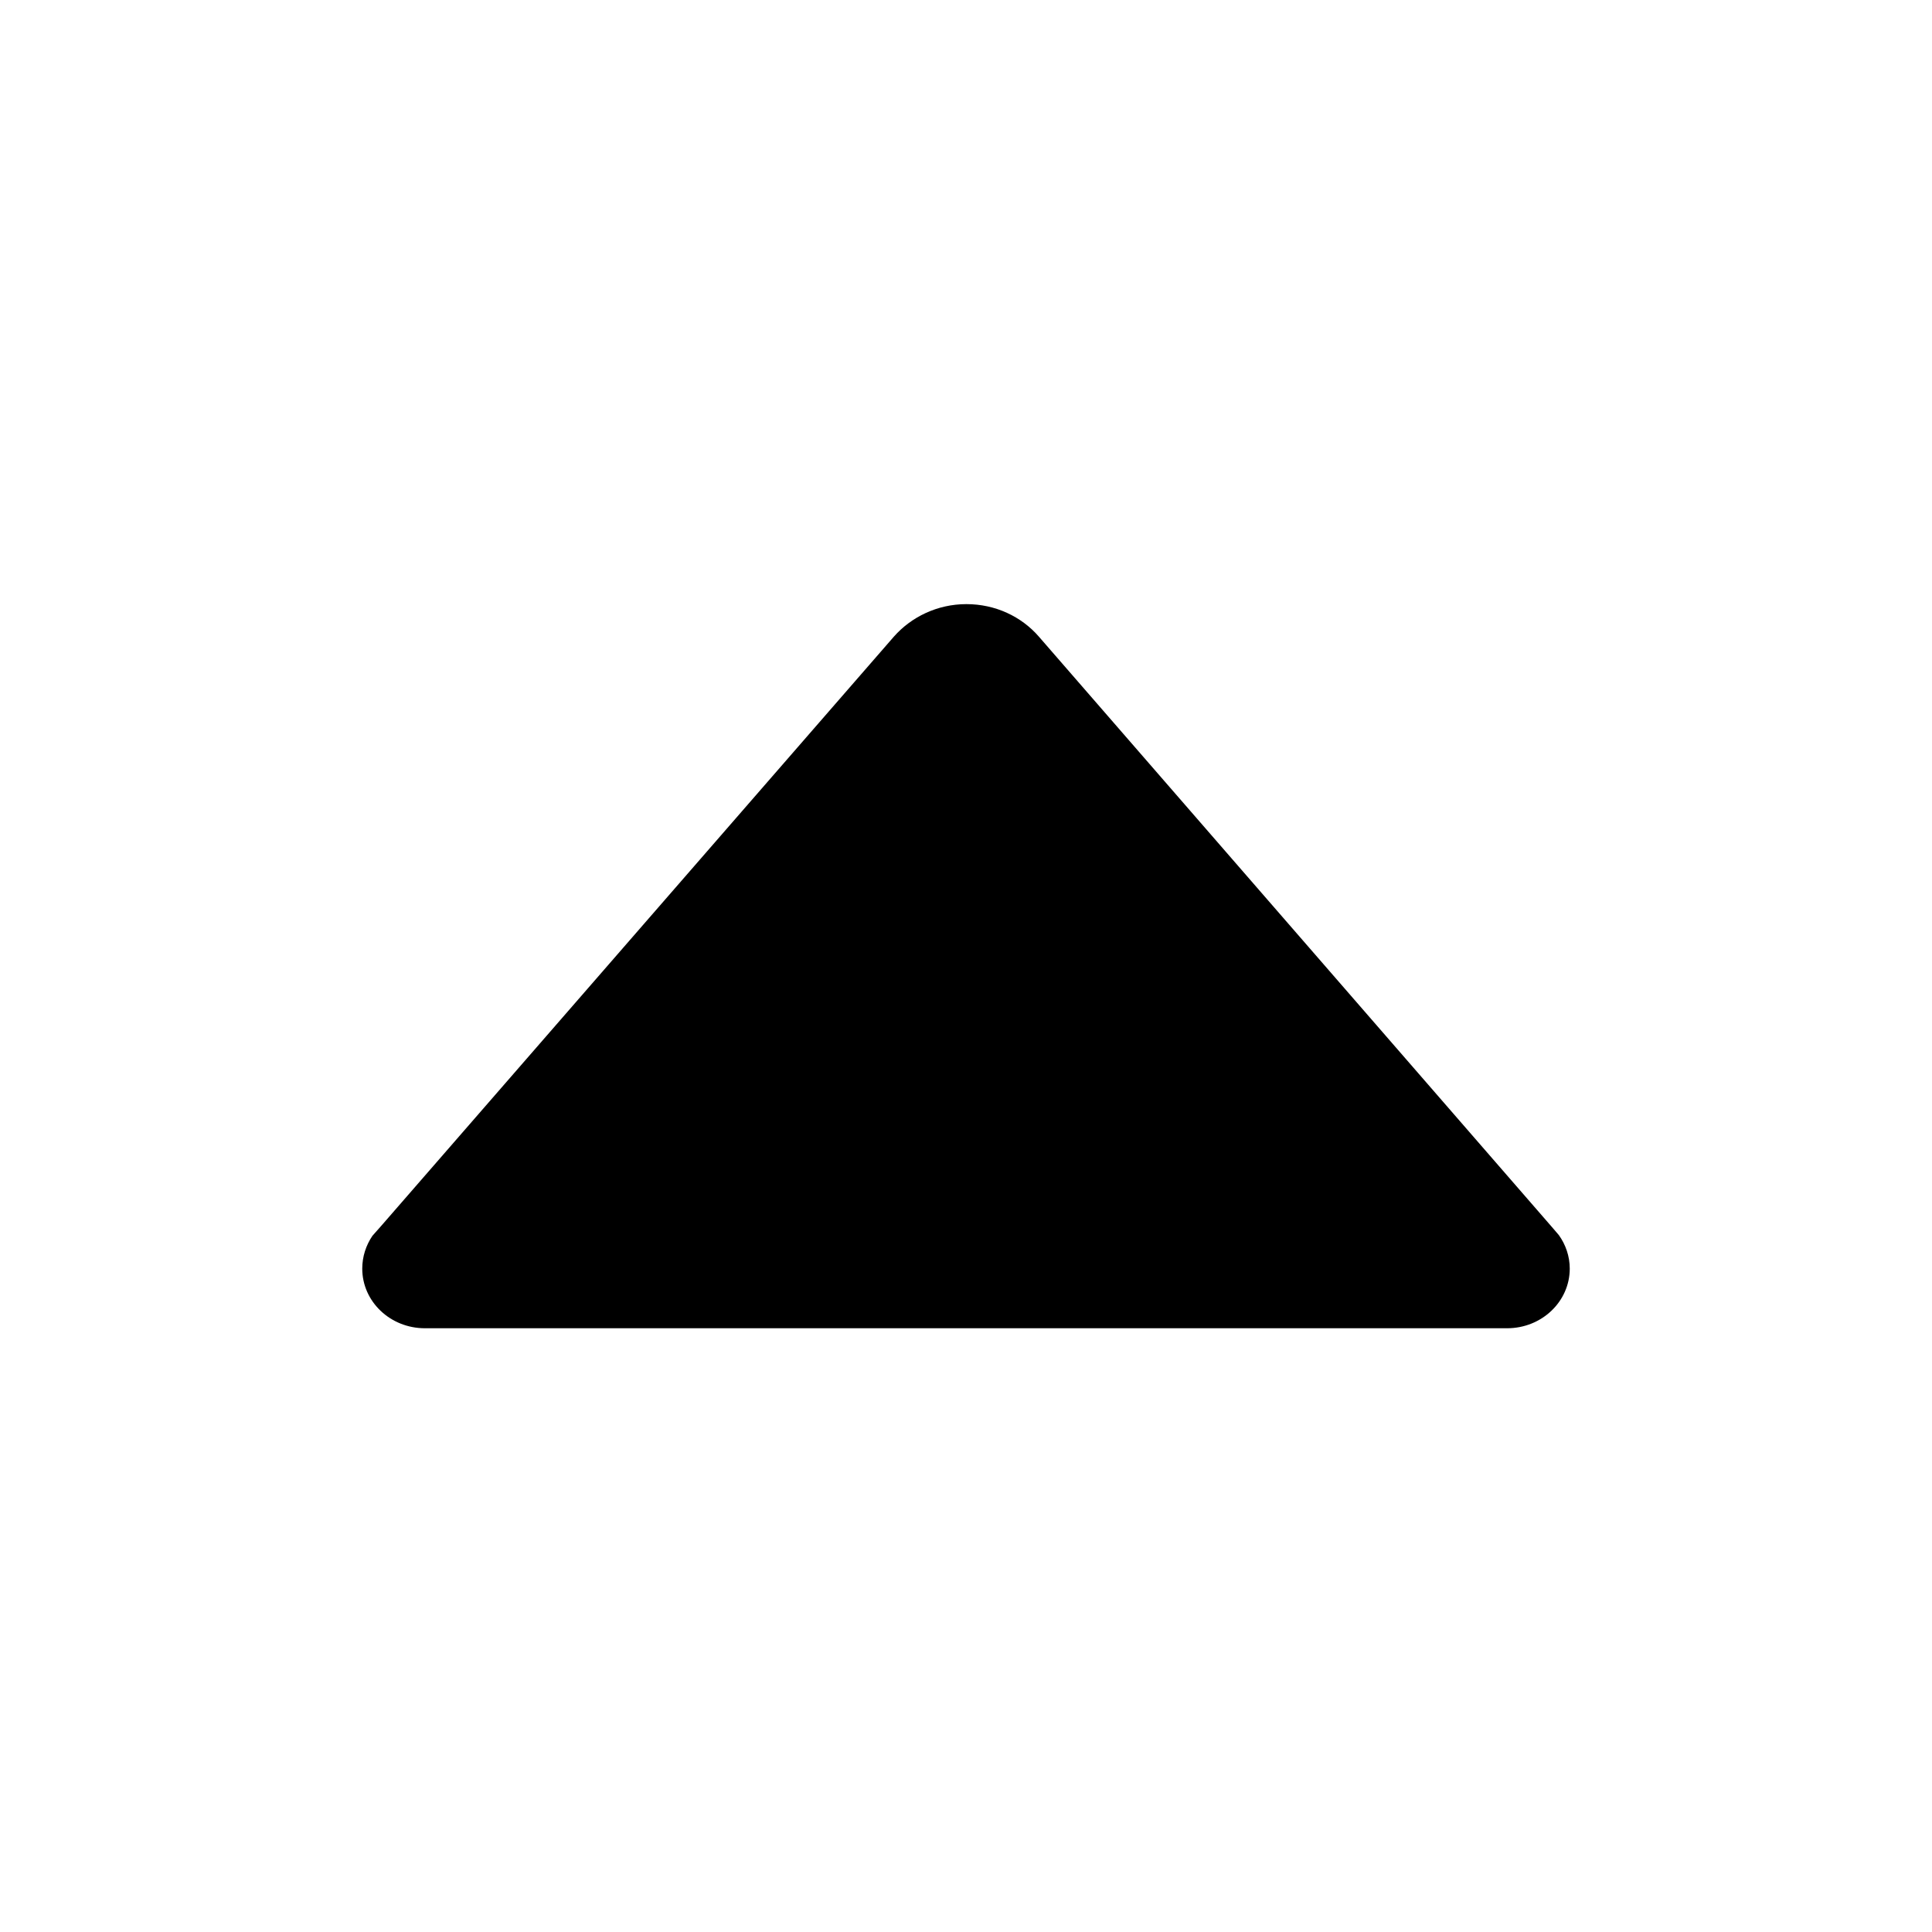
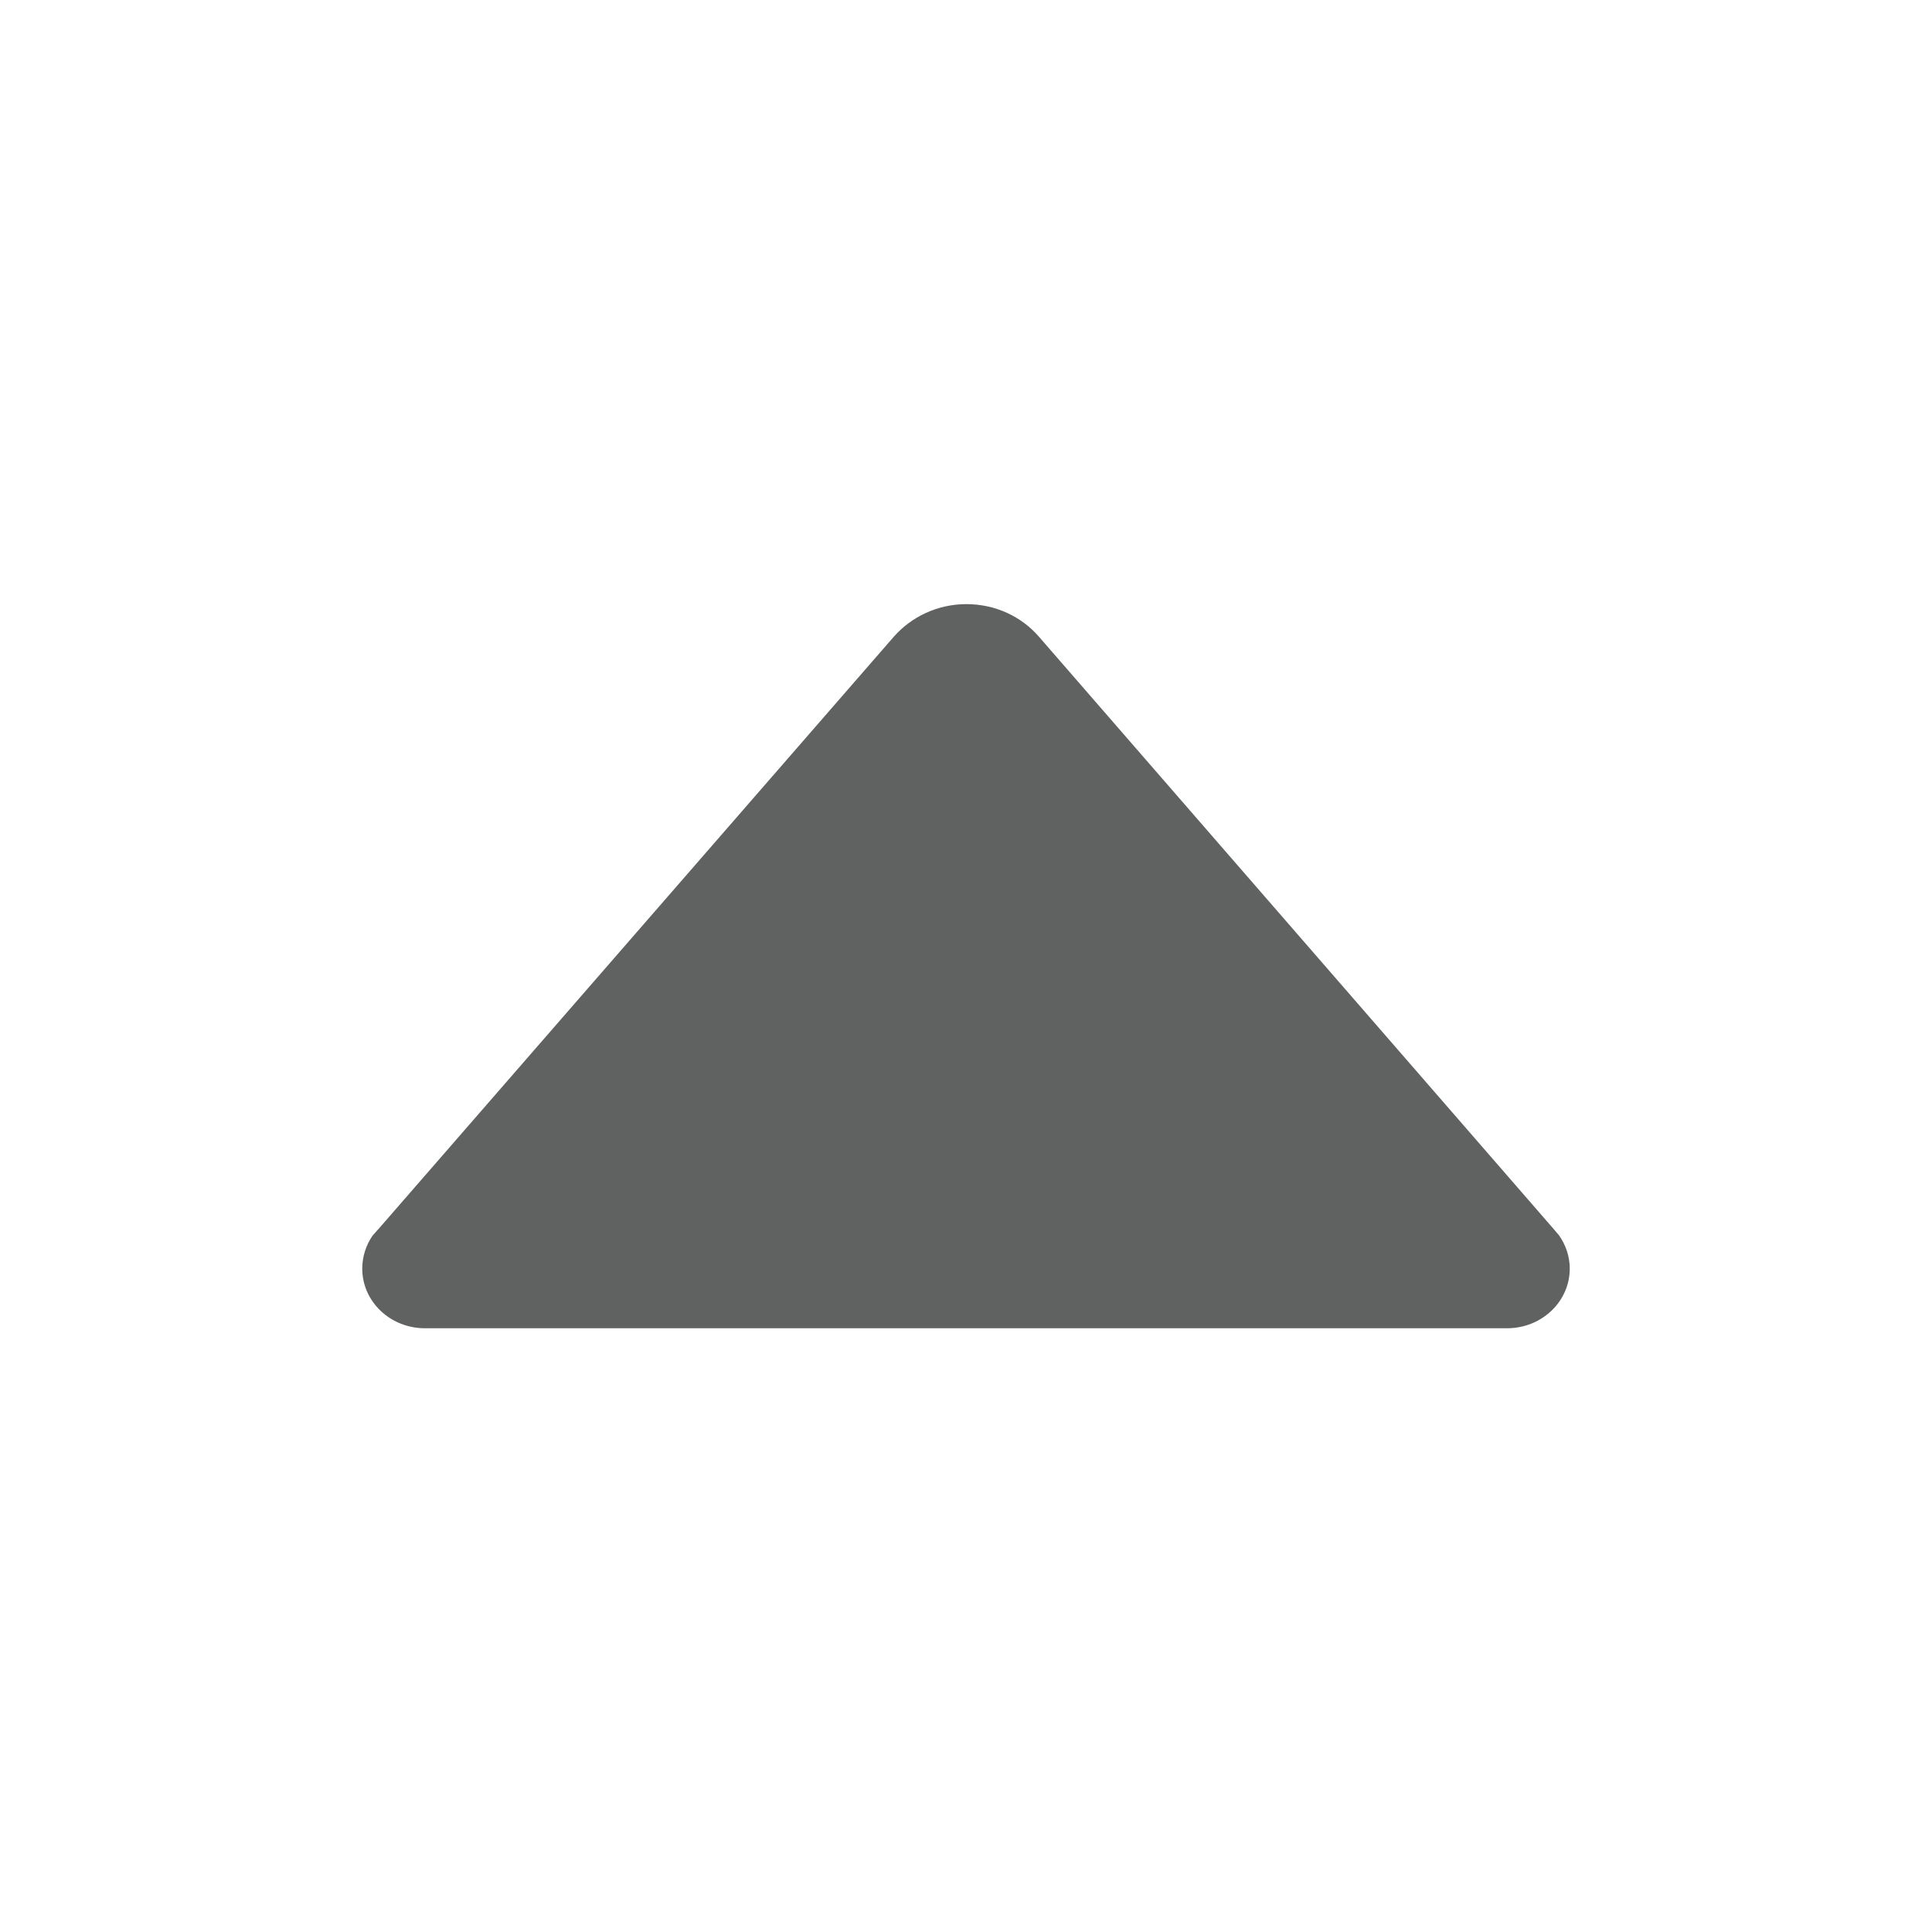
<svg xmlns="http://www.w3.org/2000/svg" height="512px" id="Layer_1" style="enable-background:new 0 0 512 512;" version="1.1" viewBox="0 0 512 512" width="512px" xml:space="preserve">
-   <path d="M413.1,327.3l-1.8-2.1l-136-156.5c-4.6-5.3-11.5-8.6-19.2-8.6c-7.7,0-14.6,3.4-19.2,8.6L101,324.9l-2.3,2.6  C97,330,96,333,96,336.2c0,8.7,7.4,15.8,16.6,15.8v0h286.8v0c9.2,0,16.6-7.1,16.6-15.8C416,332.9,414.9,329.8,413.1,327.3z" />
+   <path fill="#606161" d="M413.1,327.3l-1.8-2.1l-136-156.5c-4.6-5.3-11.5-8.6-19.2-8.6c-7.7,0-14.6,3.4-19.2,8.6L101,324.9l-2.3,2.6  C97,330,96,333,96,336.2c0,8.7,7.4,15.8,16.6,15.8v0h286.8v0c9.2,0,16.6-7.1,16.6-15.8C416,332.9,414.9,329.8,413.1,327.3z" />
</svg>
